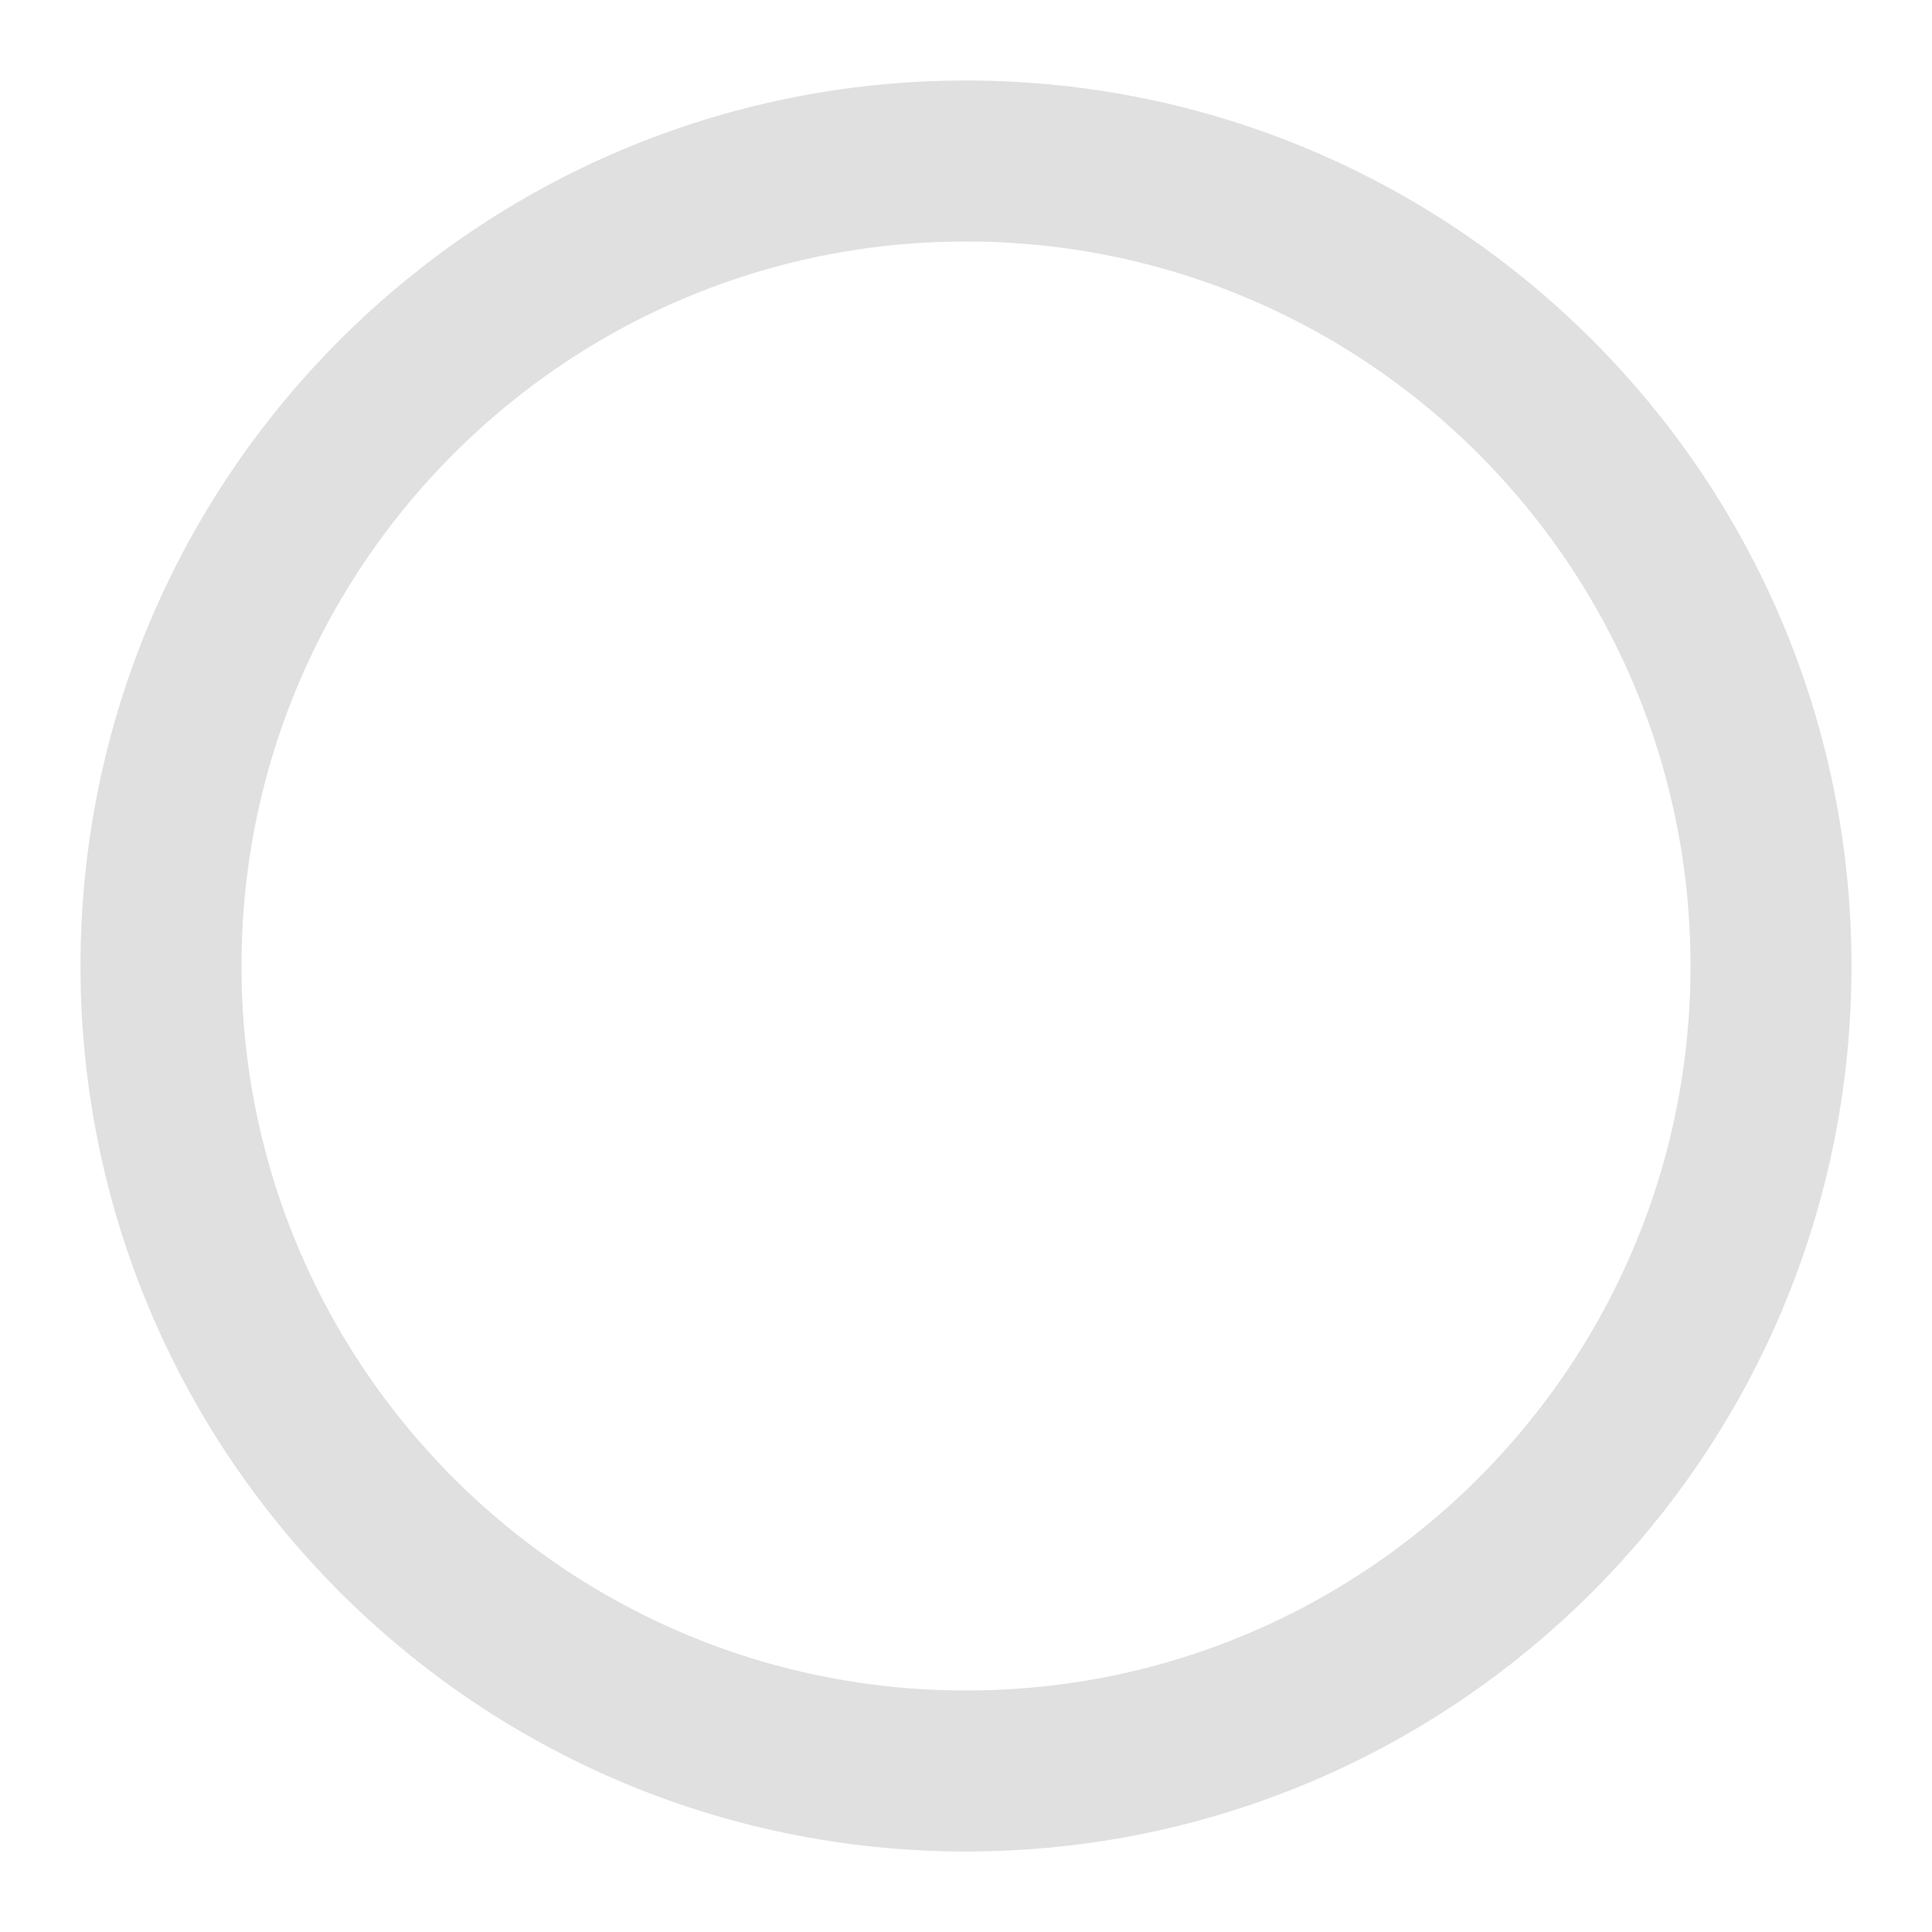
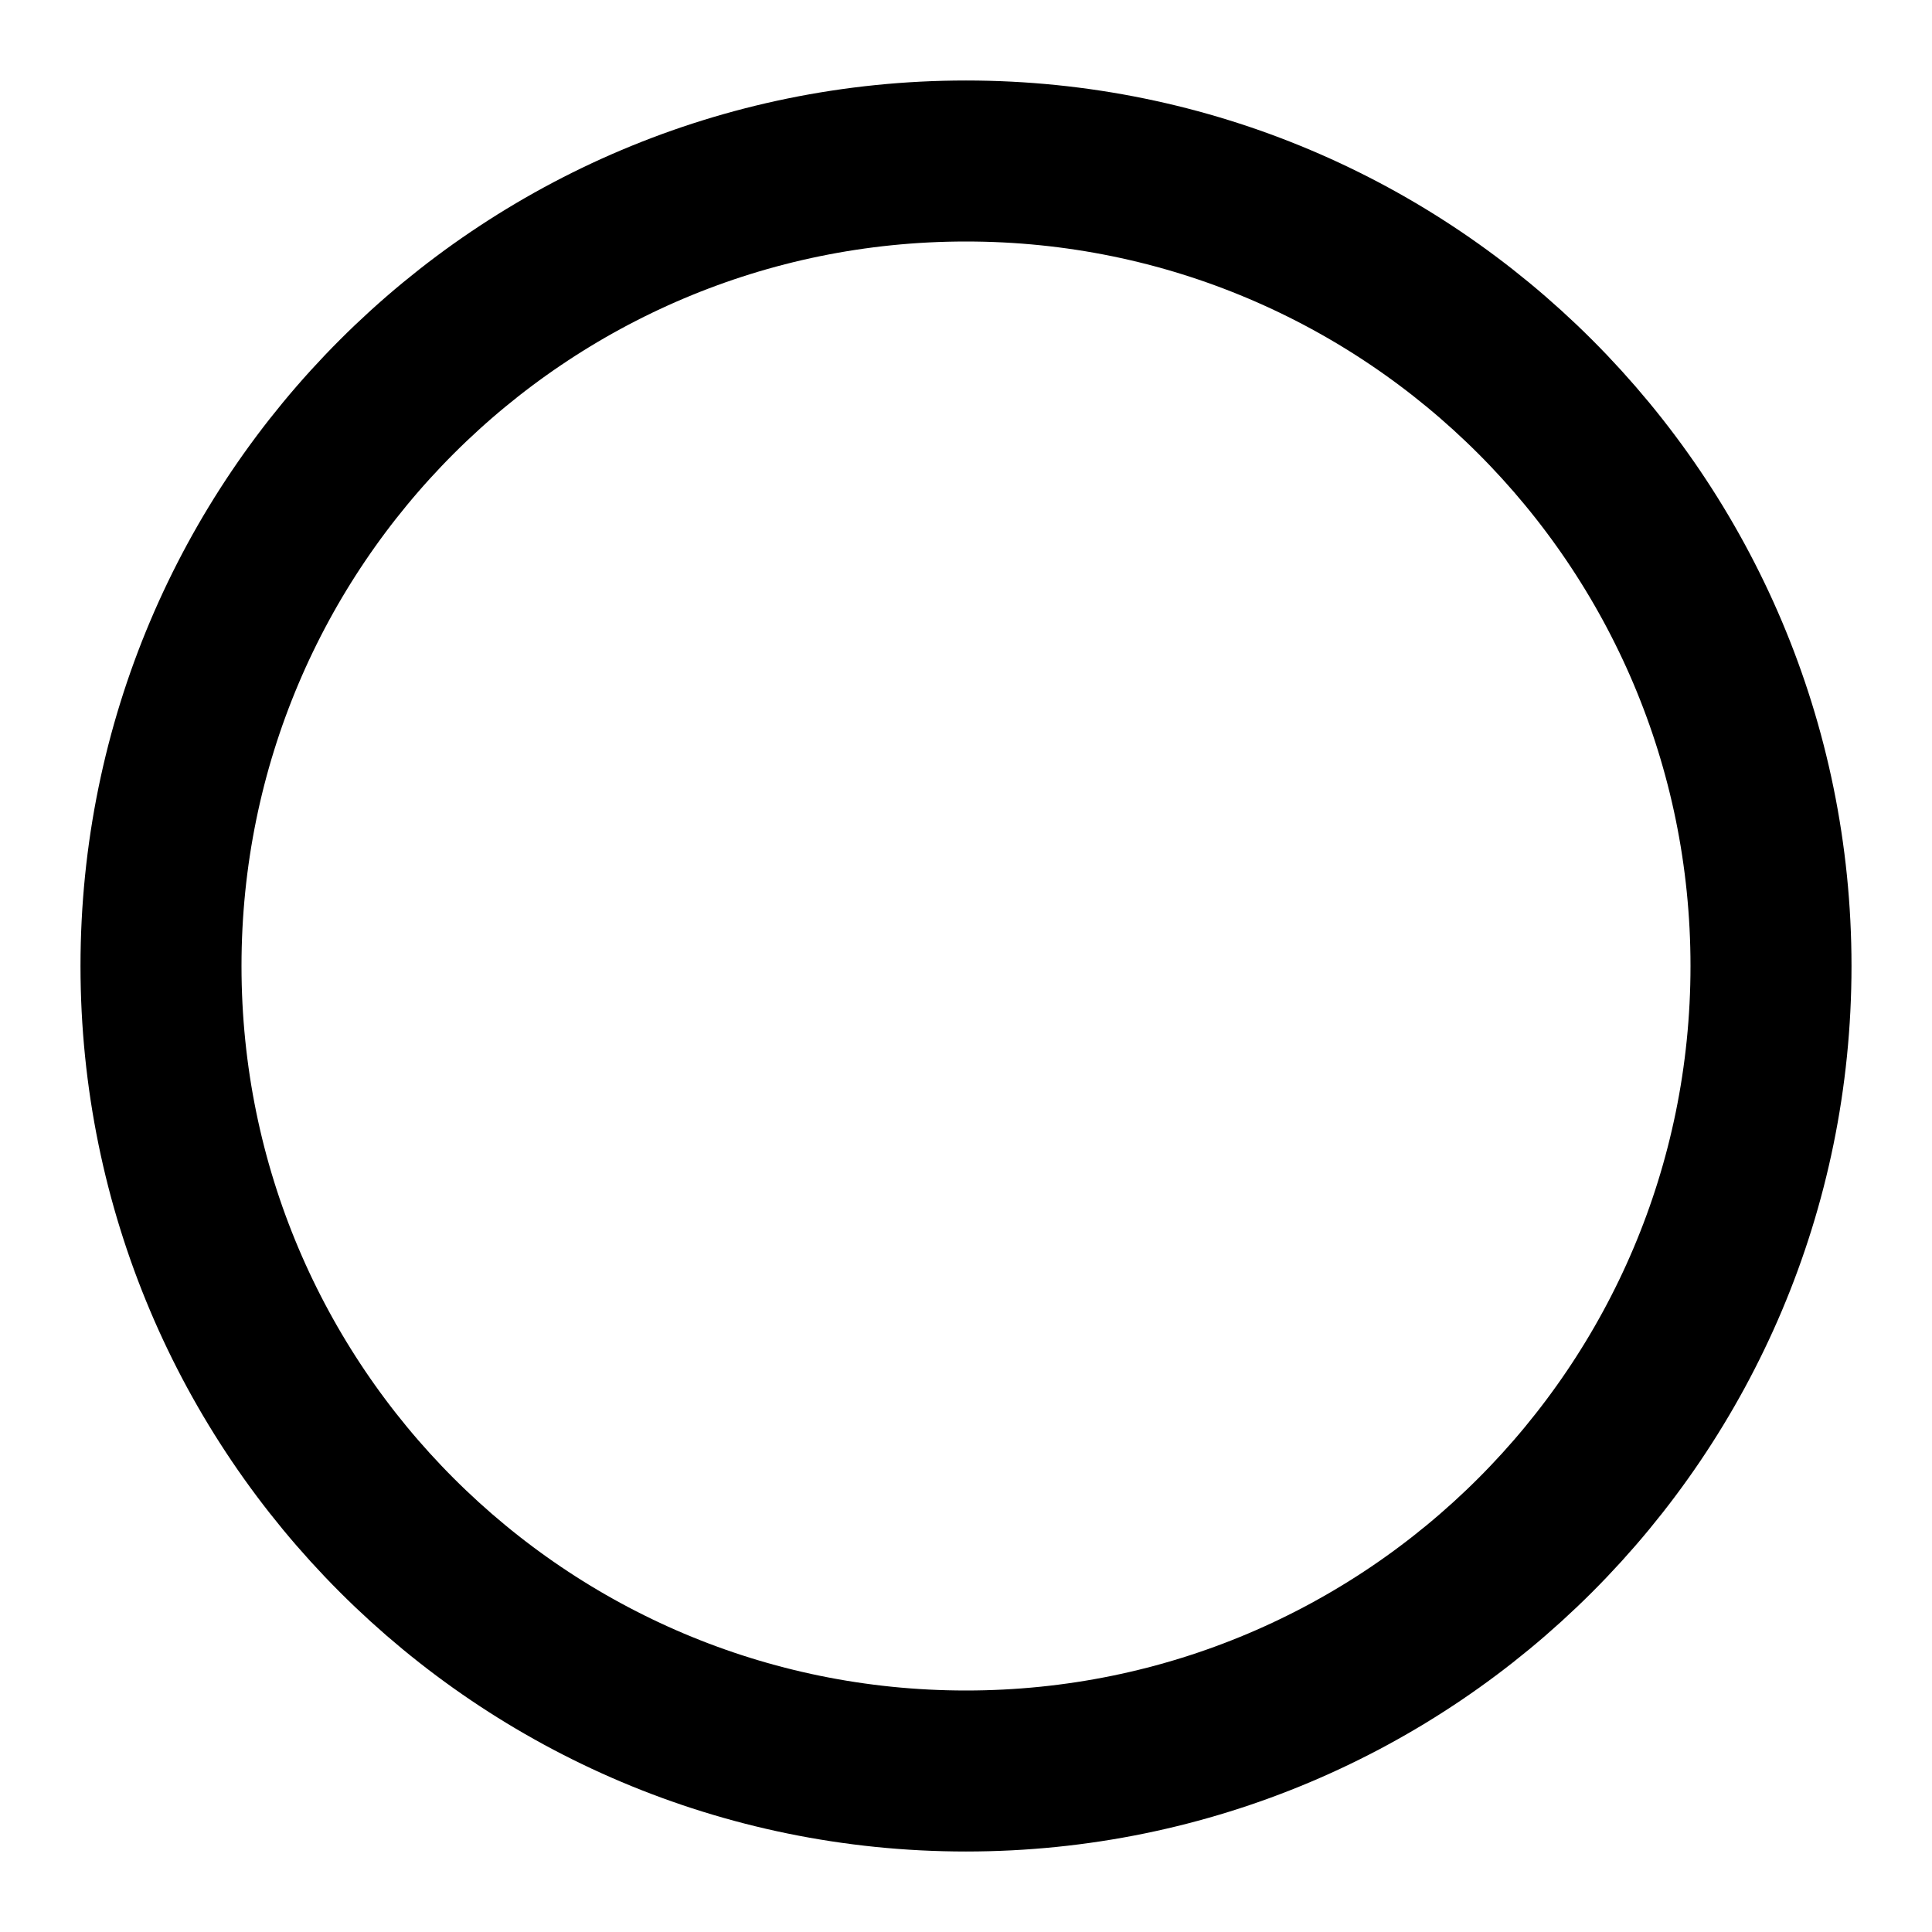
- <svg xmlns="http://www.w3.org/2000/svg" width="24" height="24" viewBox="0 0 24 24" fill="none" stroke="#E0E0E0" stroke-width="2" stroke-linecap="round" stroke-linejoin="round">
+ <svg xmlns="http://www.w3.org/2000/svg" width="24" height="24" viewBox="0 0 24 24" fill="none" stroke="currentColor" stroke-width="2" stroke-linecap="round" stroke-linejoin="round">
  <circle cx="12" cy="12" r="10" />
</svg>
